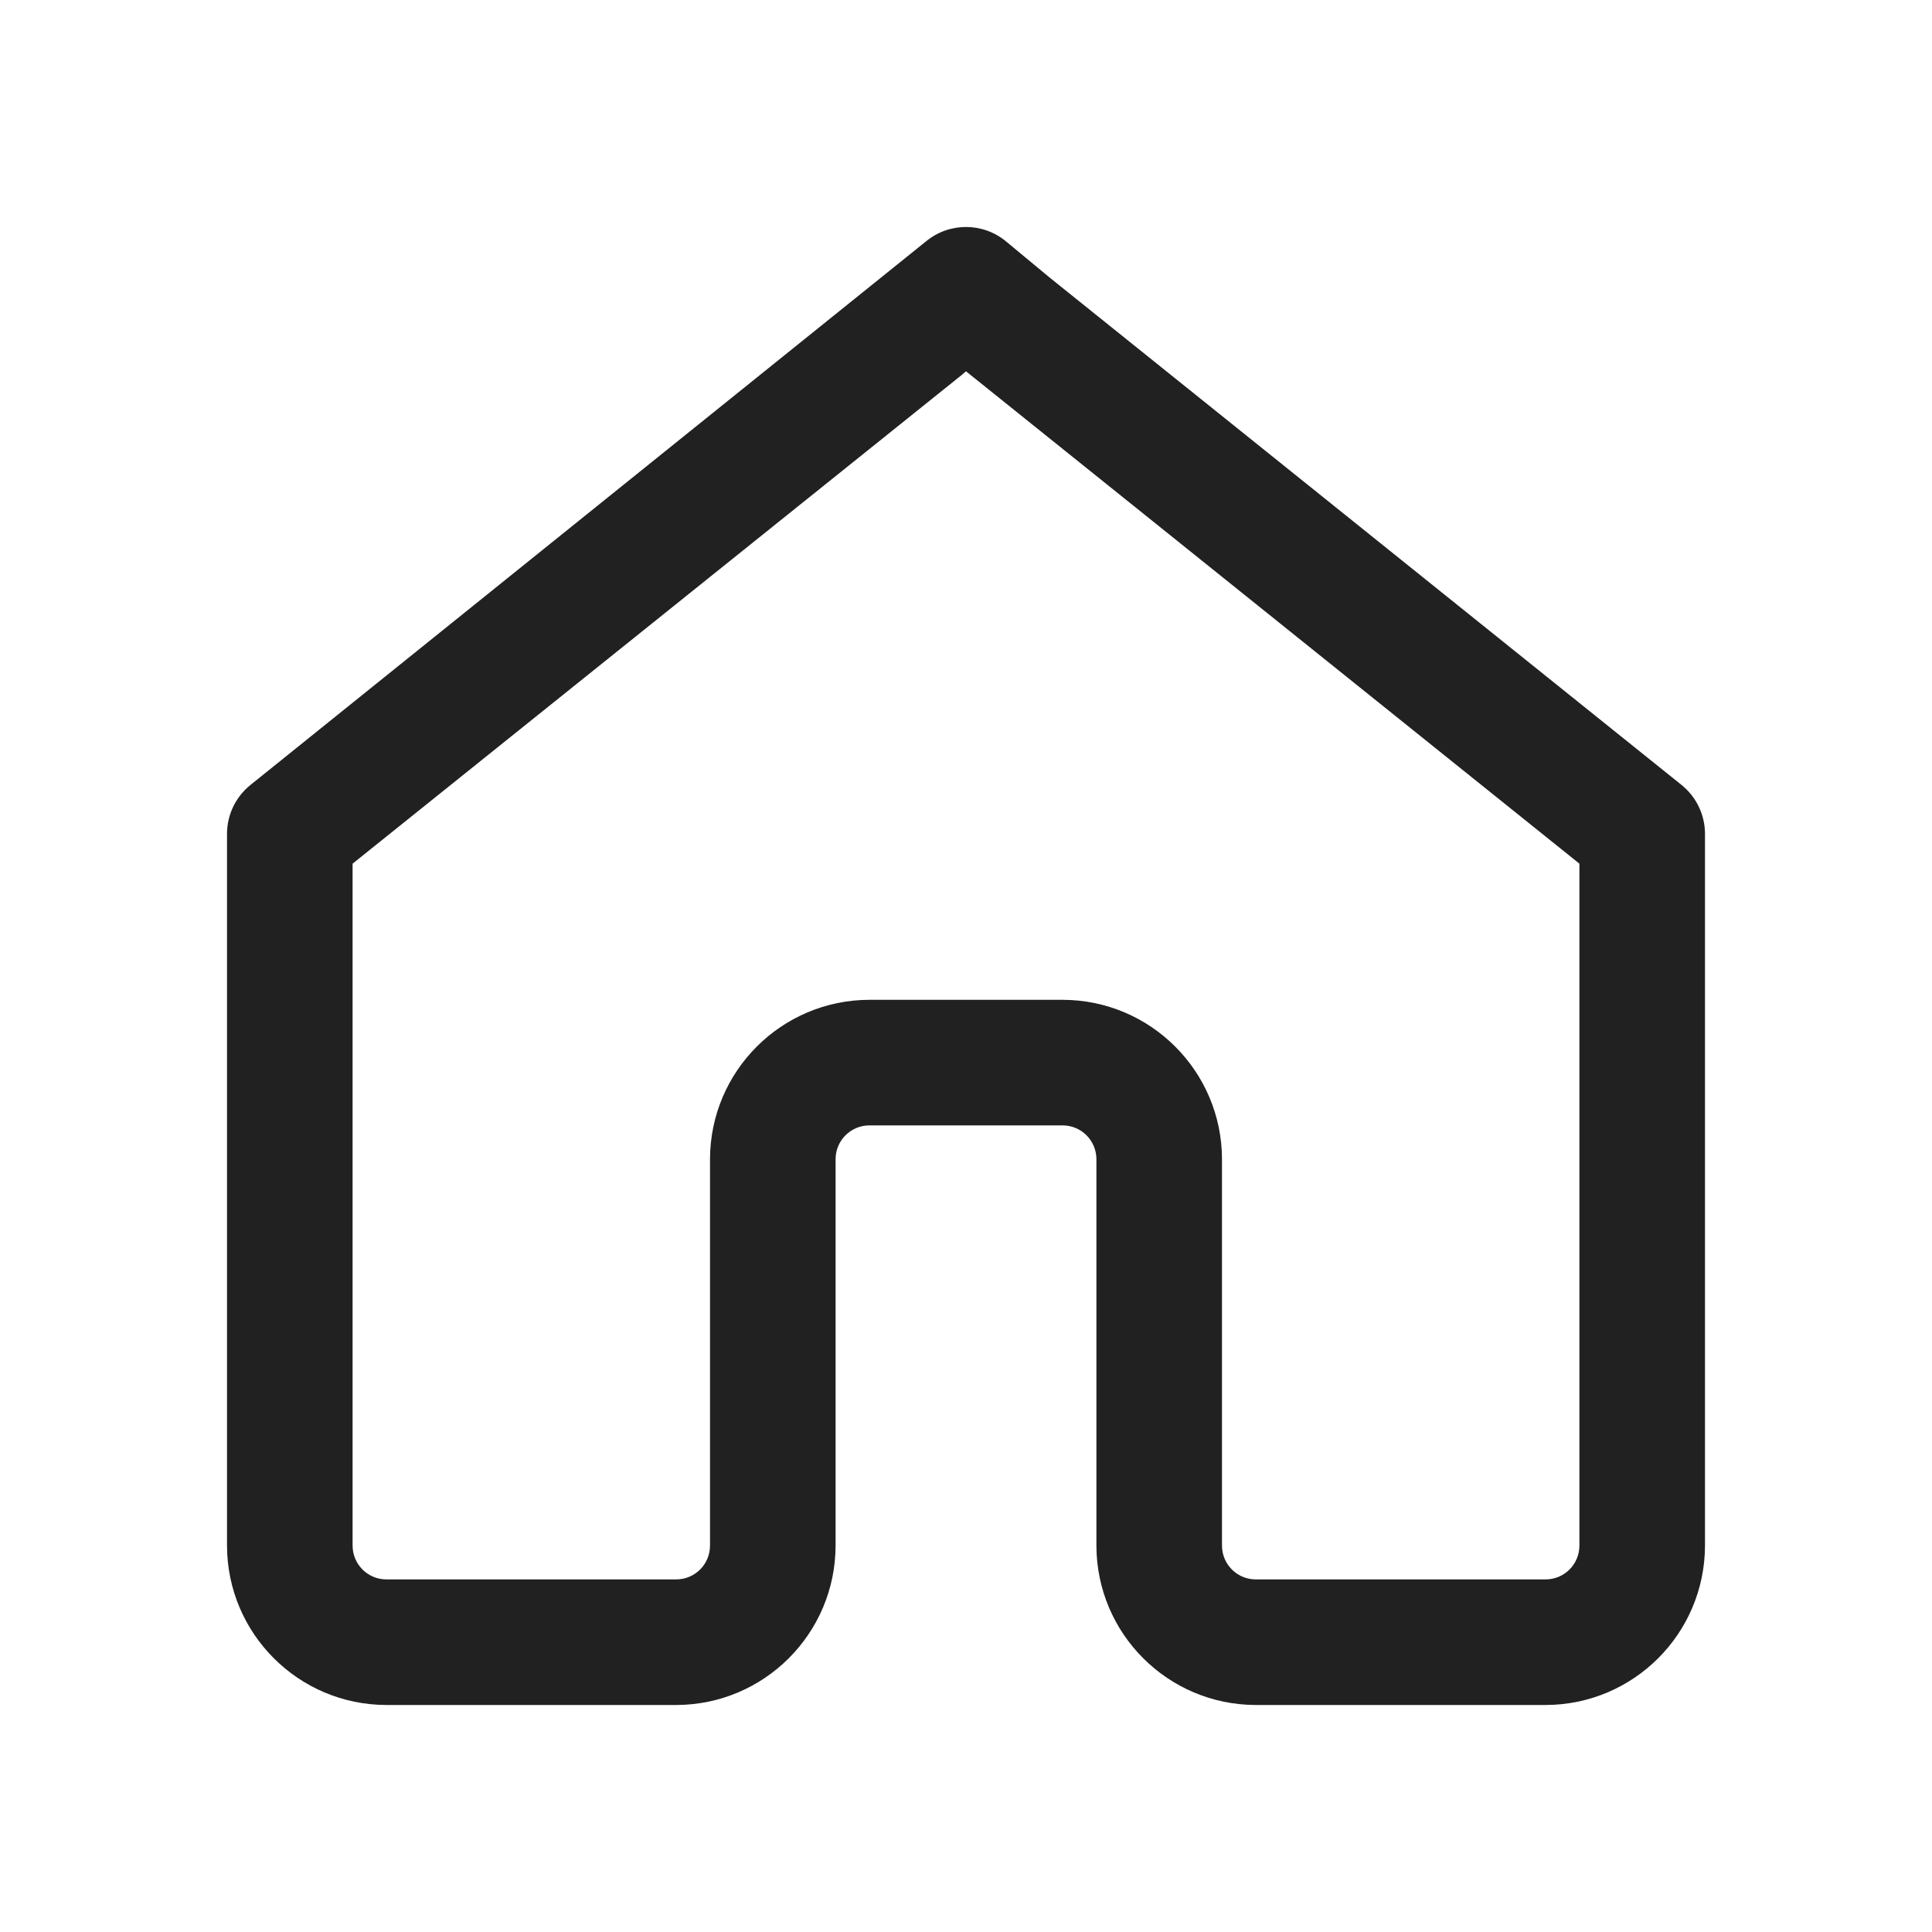
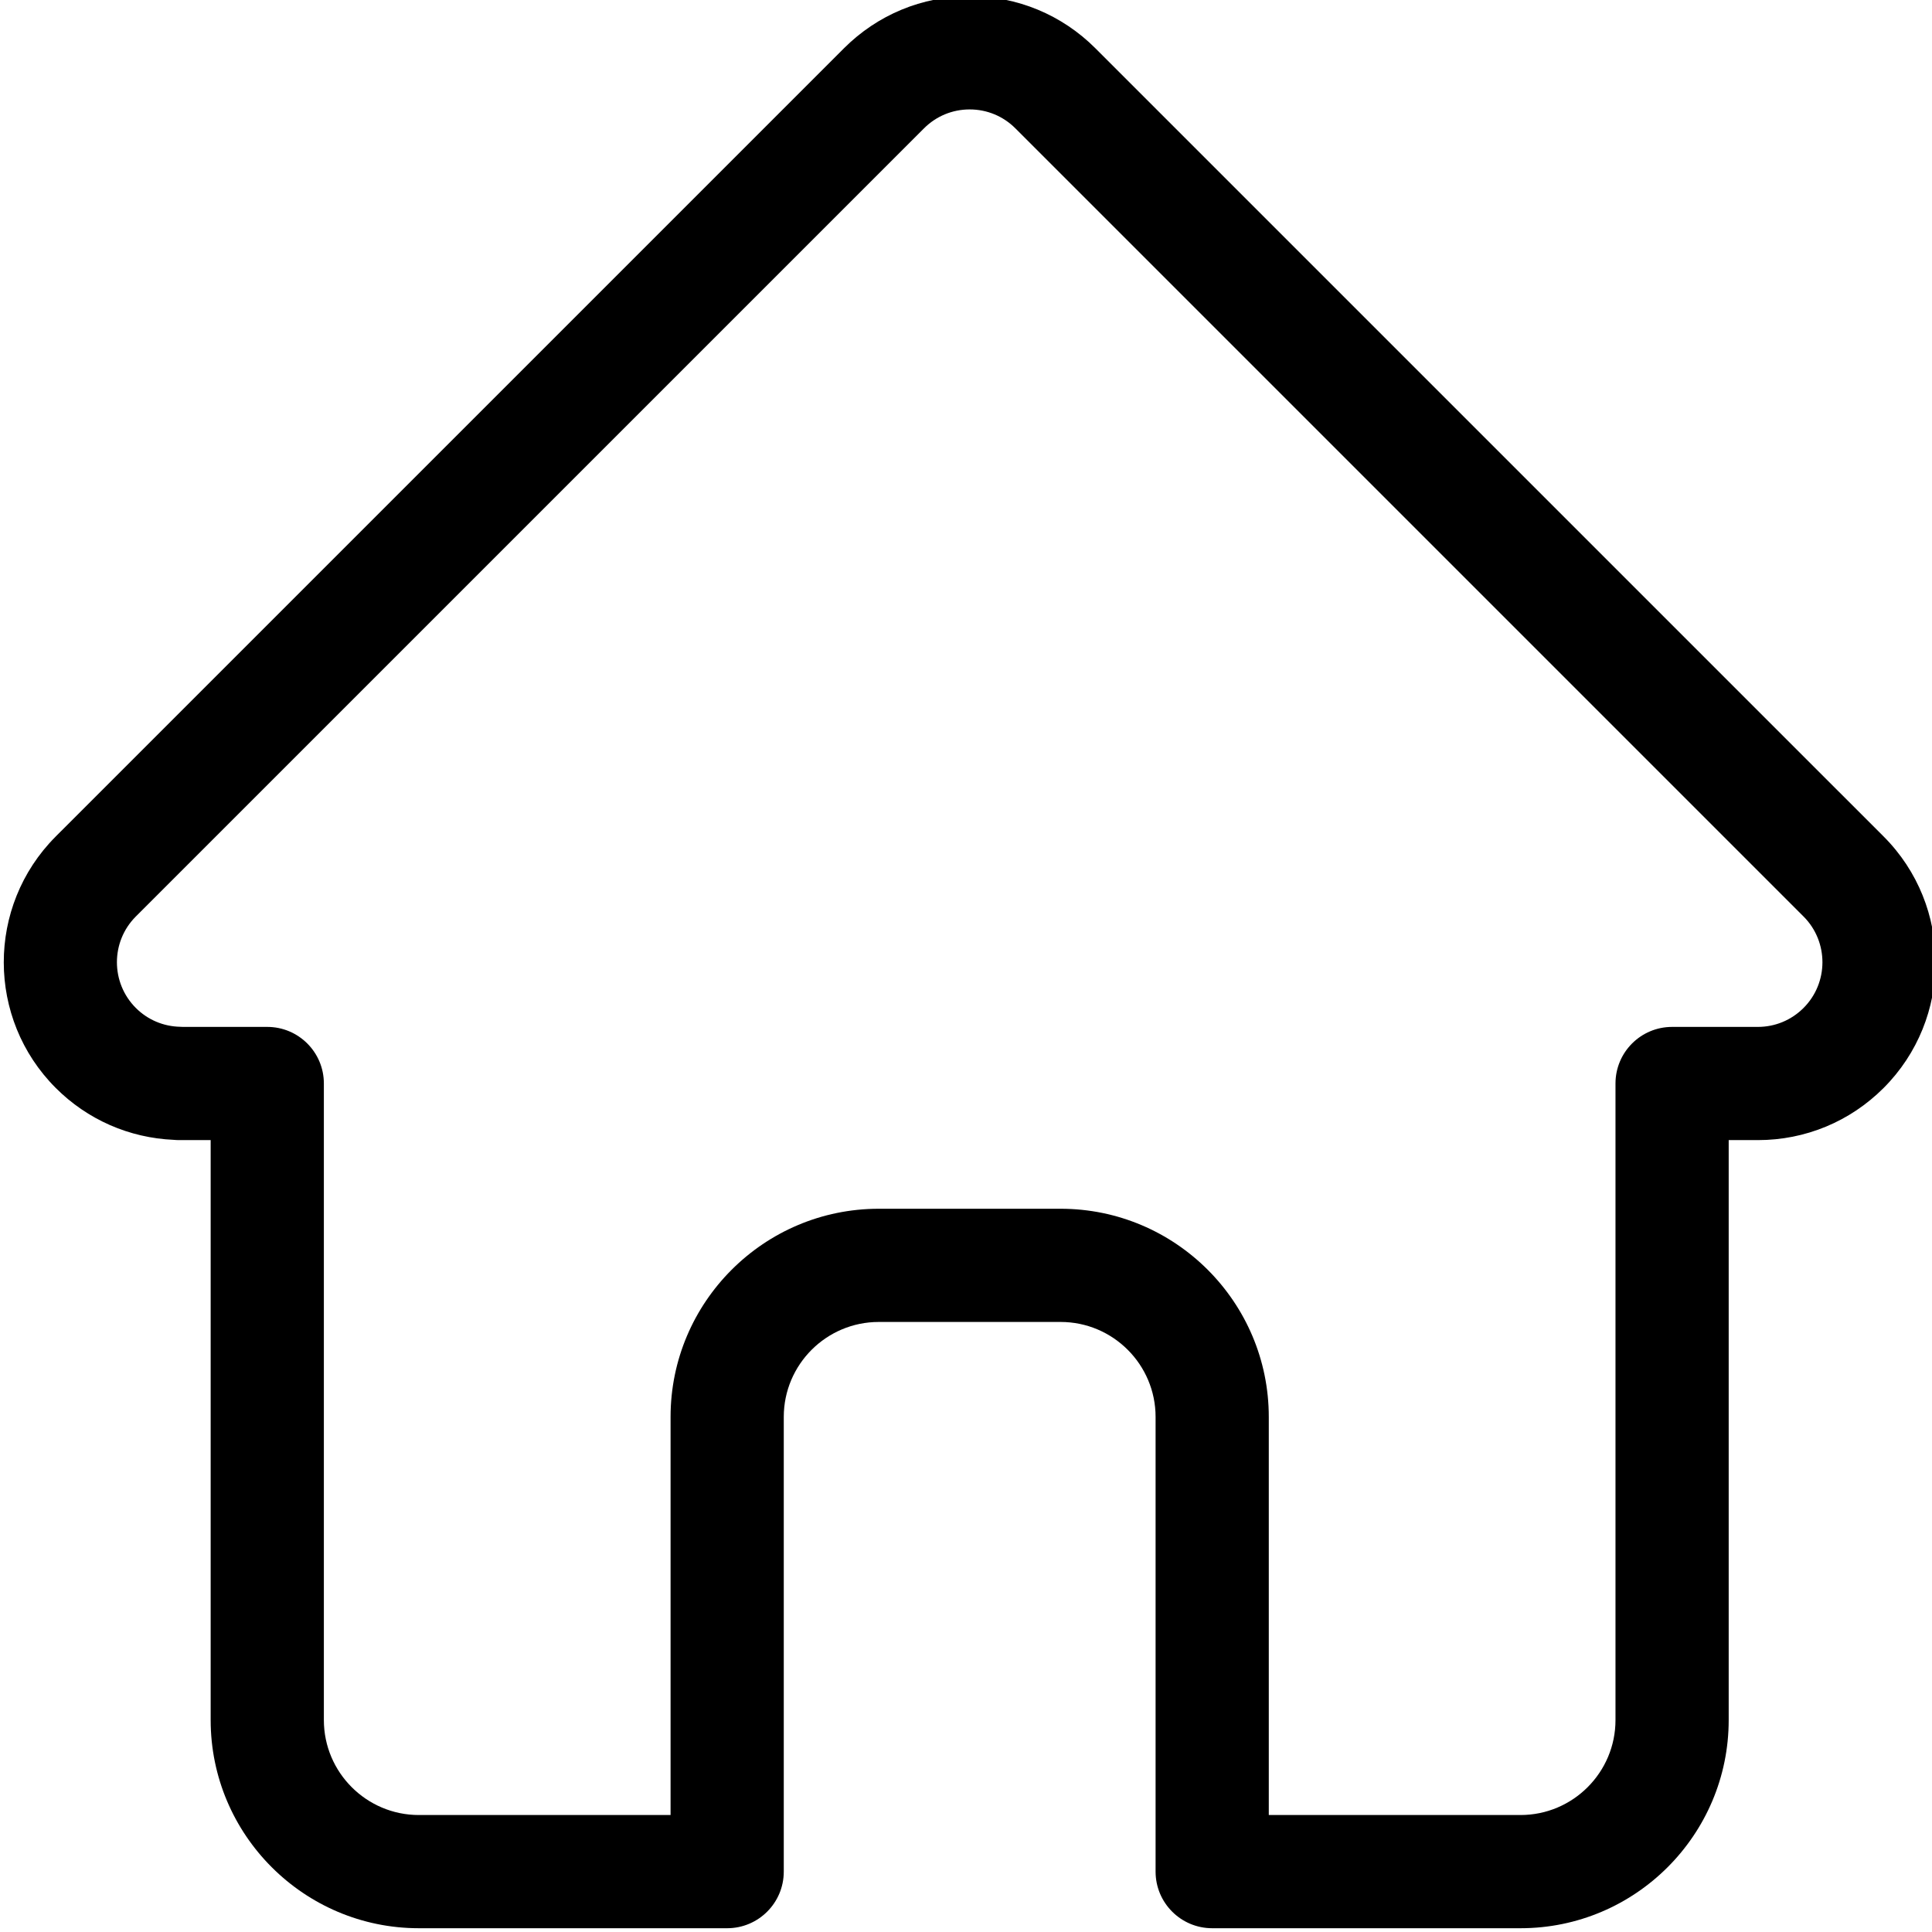
- <svg xmlns="http://www.w3.org/2000/svg" viewBox="0 0 64 64">
-   <path d="M51.2,56.48H41.6a5.29,5.29,0,0,1-5.28-5.28V38.4a1.12,1.12,0,0,0-1.12-1.12H28.8a1.12,1.12,0,0,0-1.12,1.12V51.2a5.29,5.29,0,0,1-5.28,5.28H12.8A5.29,5.29,0,0,1,7.52,51.2V27.61A2.08,2.08,0,0,1,8.3,26L30.67,8a2.08,2.08,0,0,1,2.66,0l1.46,1.21L55.7,26a2.08,2.08,0,0,1,.78,1.62V51.2a5.29,5.29,0,0,1-5.28,5.28ZM28.8,33.12h6.4a5.29,5.29,0,0,1,5.28,5.28V51.2a1.12,1.12,0,0,0,1.12,1.12h9.6a1.12,1.12,0,0,0,1.12-1.12V28.61L32,12.3l-.14.12L11.68,28.61V51.2a1.12,1.12,0,0,0,1.12,1.12h9.6a1.12,1.12,0,0,0,1.12-1.12V38.4A5.29,5.29,0,0,1,28.8,33.12Z" fill="#212121" />
+ <svg xmlns="http://www.w3.org/2000/svg" height="511pt" viewBox="0 1 511 511.999" width="511pt">
+   <path d="m498.699 222.695c-.016-.012-.027-.027-.039-.039l-208.855-208.848c-8.902-8.906-20.738-13.809-33.328-13.809-12.59 0-24.426 4.902-33.332 13.809l-208.746 208.742c-.07.07-.145.145-.211.215-18.281 18.387-18.25 48.219.09 66.559 8.379 8.383 19.441 13.234 31.273 13.746.484.047.969.07 1.457.07h8.32v153.695c0 30.418 24.75 55.164 55.168 55.164h81.711c8.285 0 15-6.719 15-15v-120.5c0-13.879 11.293-25.168 25.172-25.168h48.195c13.879 0 25.168 11.289 25.168 25.168v120.5c0 8.281 6.715 15 15 15h81.711c30.422 0 55.168-24.746 55.168-55.164v-153.695h7.719c12.586 0 24.422-4.902 33.332-13.812 18.359-18.367 18.367-48.254.027-66.633zm-21.242 45.422c-3.238 3.238-7.543 5.023-12.117 5.023h-22.719c-8.285 0-15 6.715-15 15v168.695c0 13.875-11.289 25.164-25.168 25.164h-66.711v-105.5c0-30.418-24.746-55.168-55.168-55.168h-48.195c-30.422 0-55.172 24.75-55.172 55.168v105.5h-66.711c-13.875 0-25.168-11.289-25.168-25.164v-168.695c0-8.285-6.715-15-15-15h-22.328c-.234-.016-.465-.027-.703-.031-4.469-.078-8.66-1.852-11.801-4.996-6.68-6.68-6.68-17.551 0-24.234.004 0 .004-.004.008-.008l.012-.012 208.848-208.84c3.234-3.238 7.535-5.02 12.113-5.02 4.574 0 8.875 1.781 12.113 5.02l208.801 208.797c.031.031.066.062.098.094 6.645 6.691 6.633 17.539-.031 24.207zm0 0" />
</svg>
